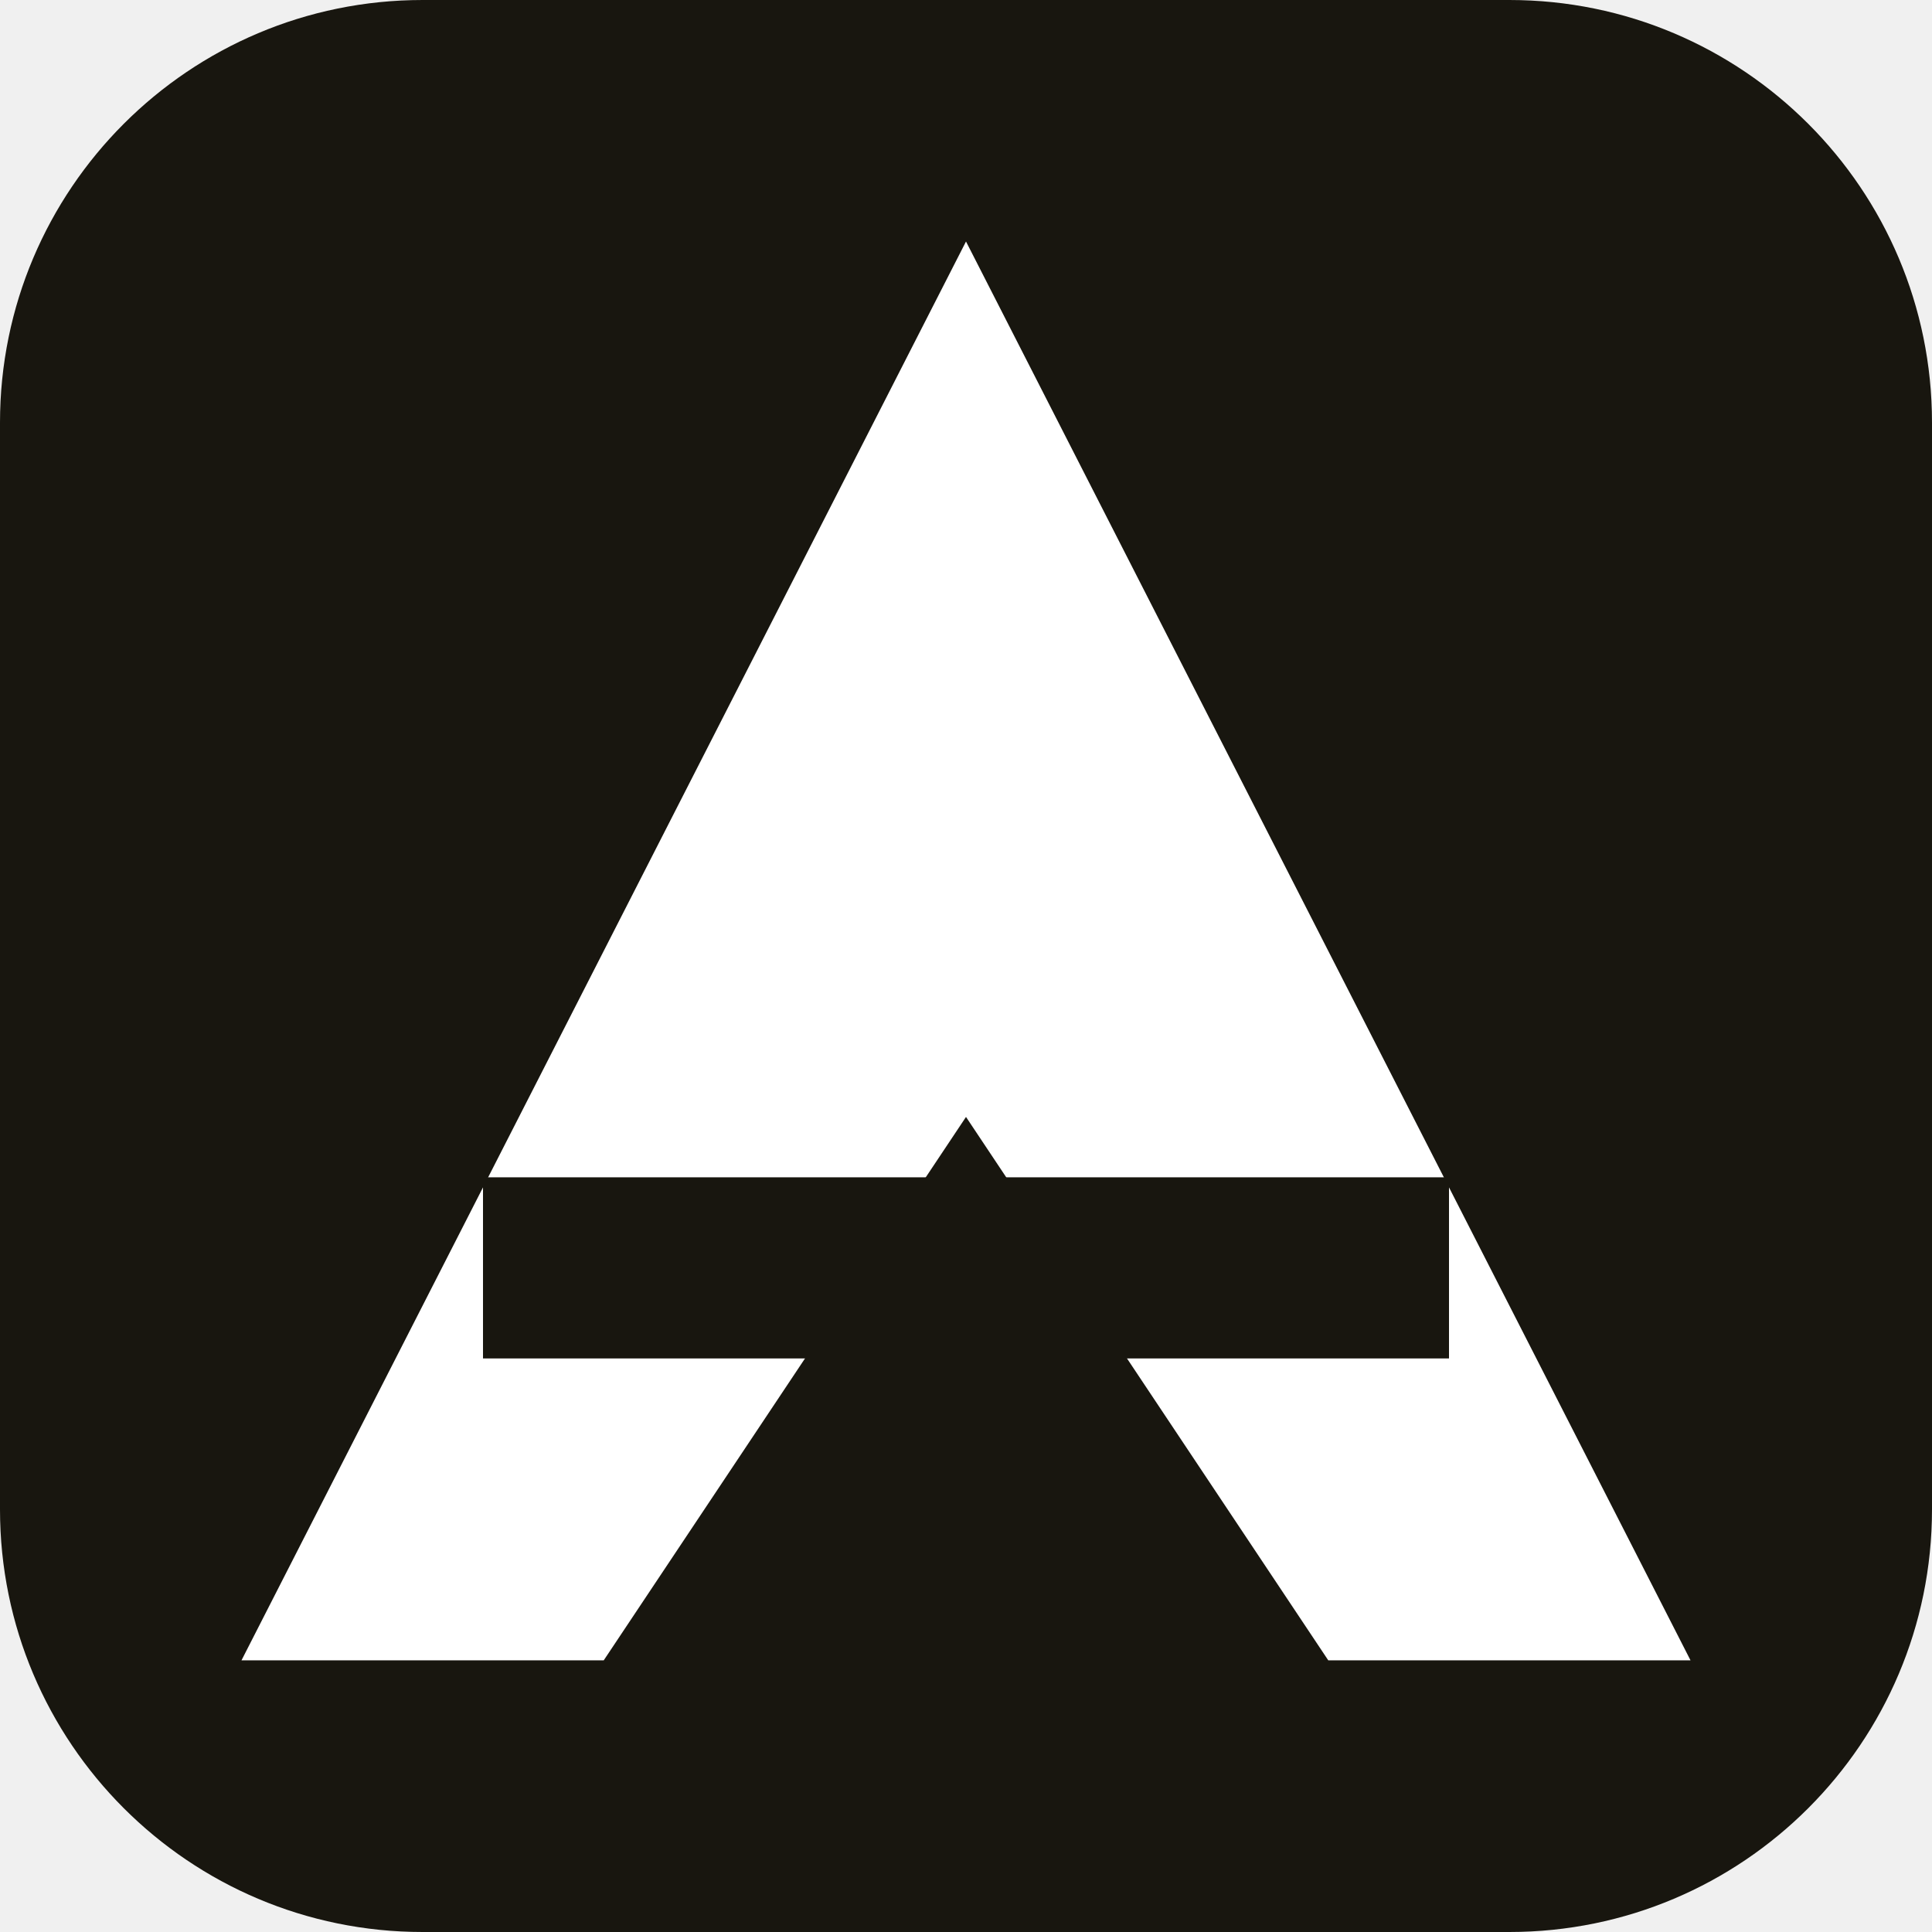
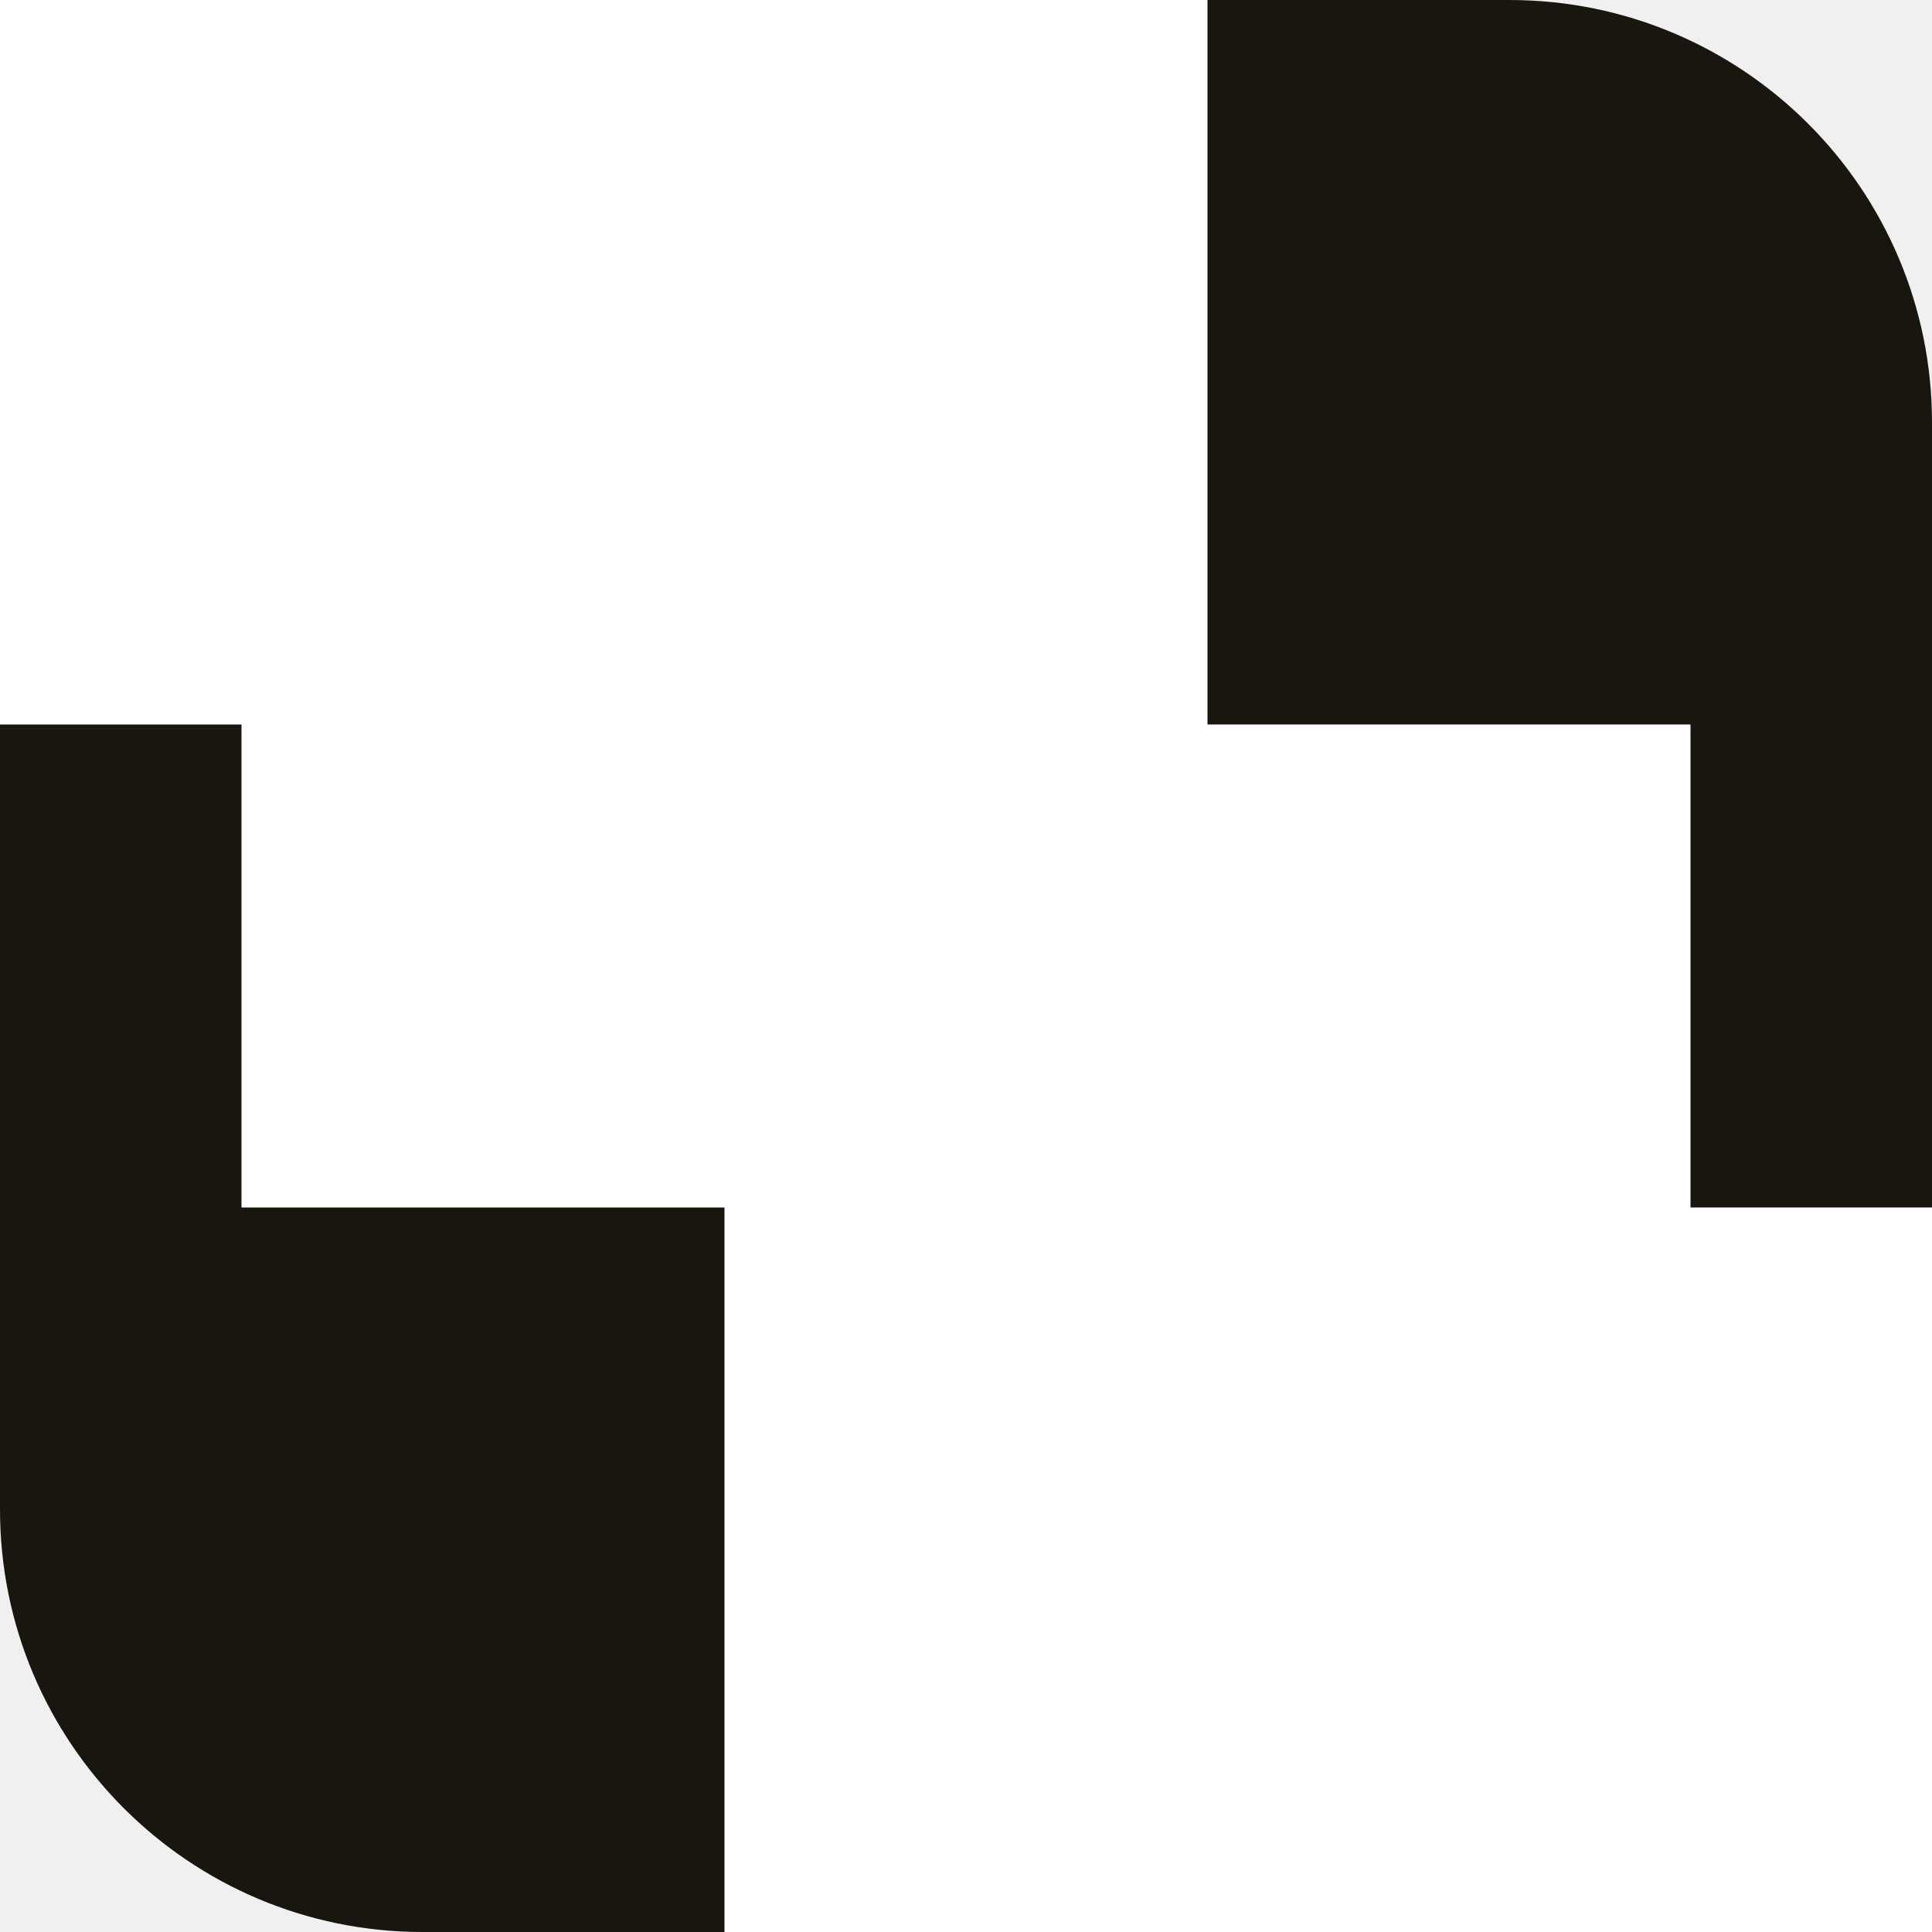
<svg xmlns="http://www.w3.org/2000/svg" viewBox="0 0 32 32">
  <rect width="32" height="32" rx="7" fill="#18160F" />
-   <path d="M16,4 L28,27.5 L22,27.5 L16,18.5 L10,27.5 L4,27.5 Z" fill="white" />
-   <rect x="8" y="19.5" width="16" height="3" fill="#18160F" />
+   <polygon points="0,0 20,0 20,12 28,12 28,20 32,20 32,32 12,32 12,20 4,20 4,12 0,12" fill="white" />
</svg>
